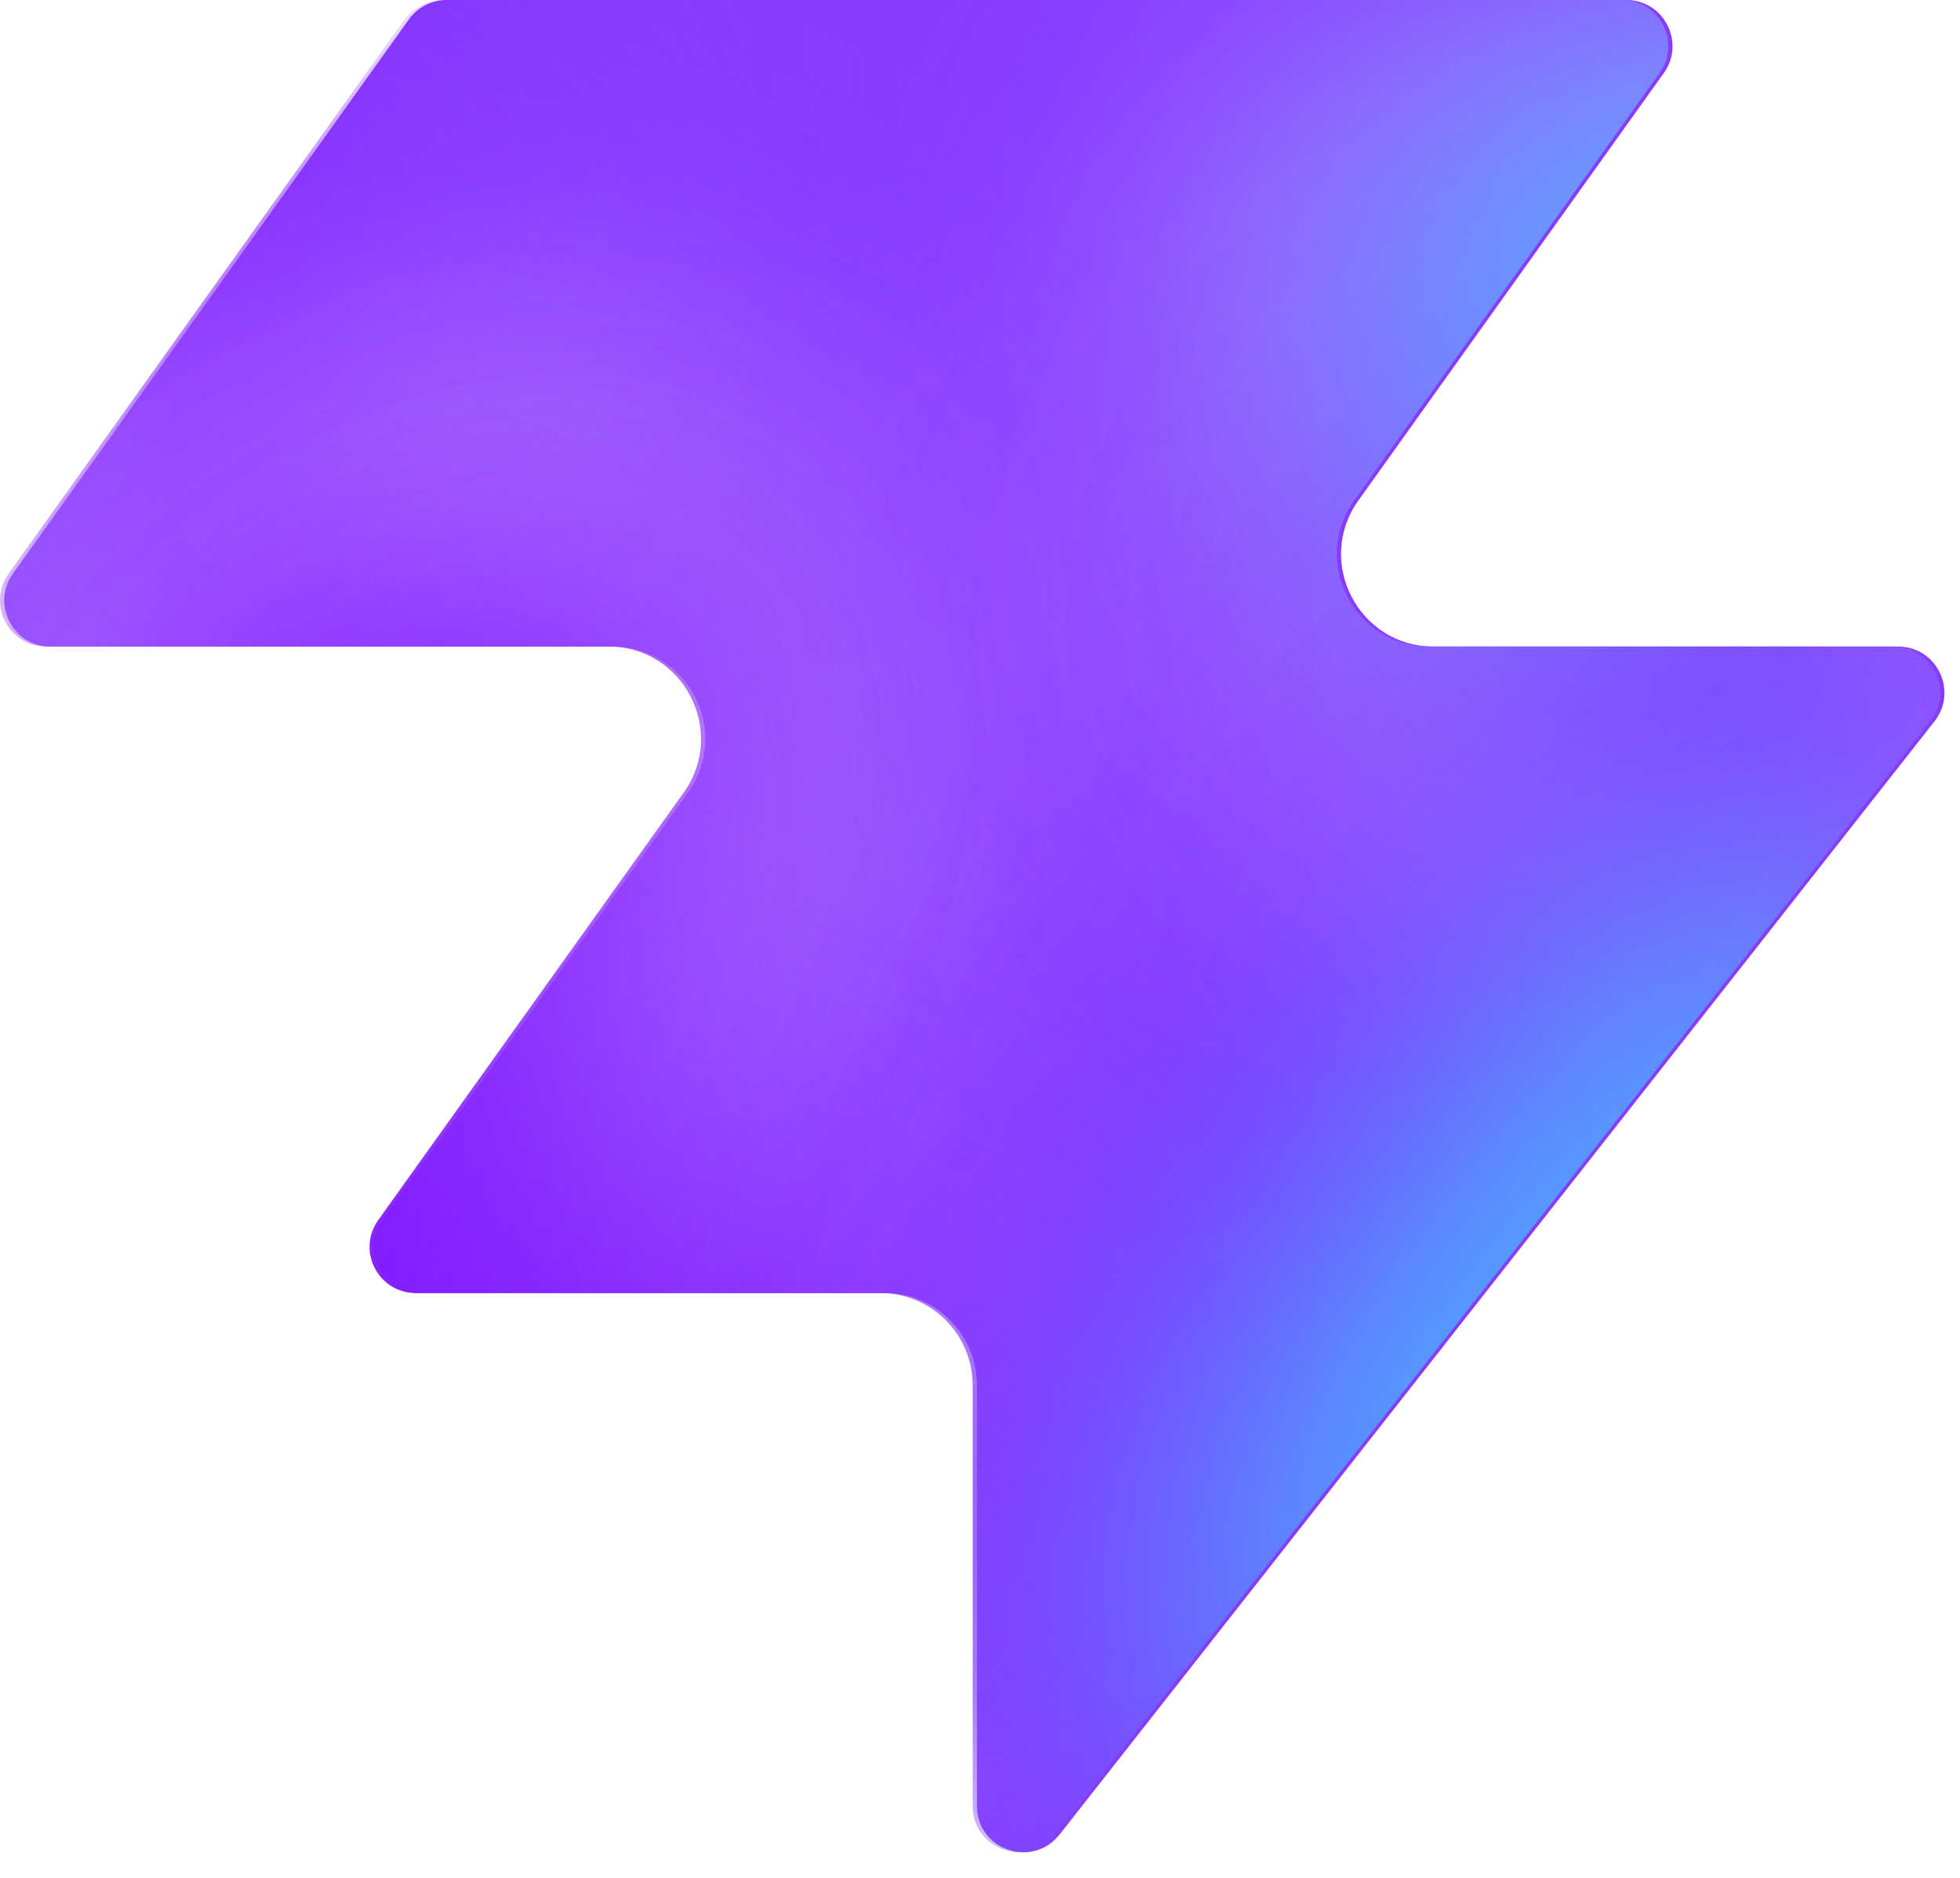
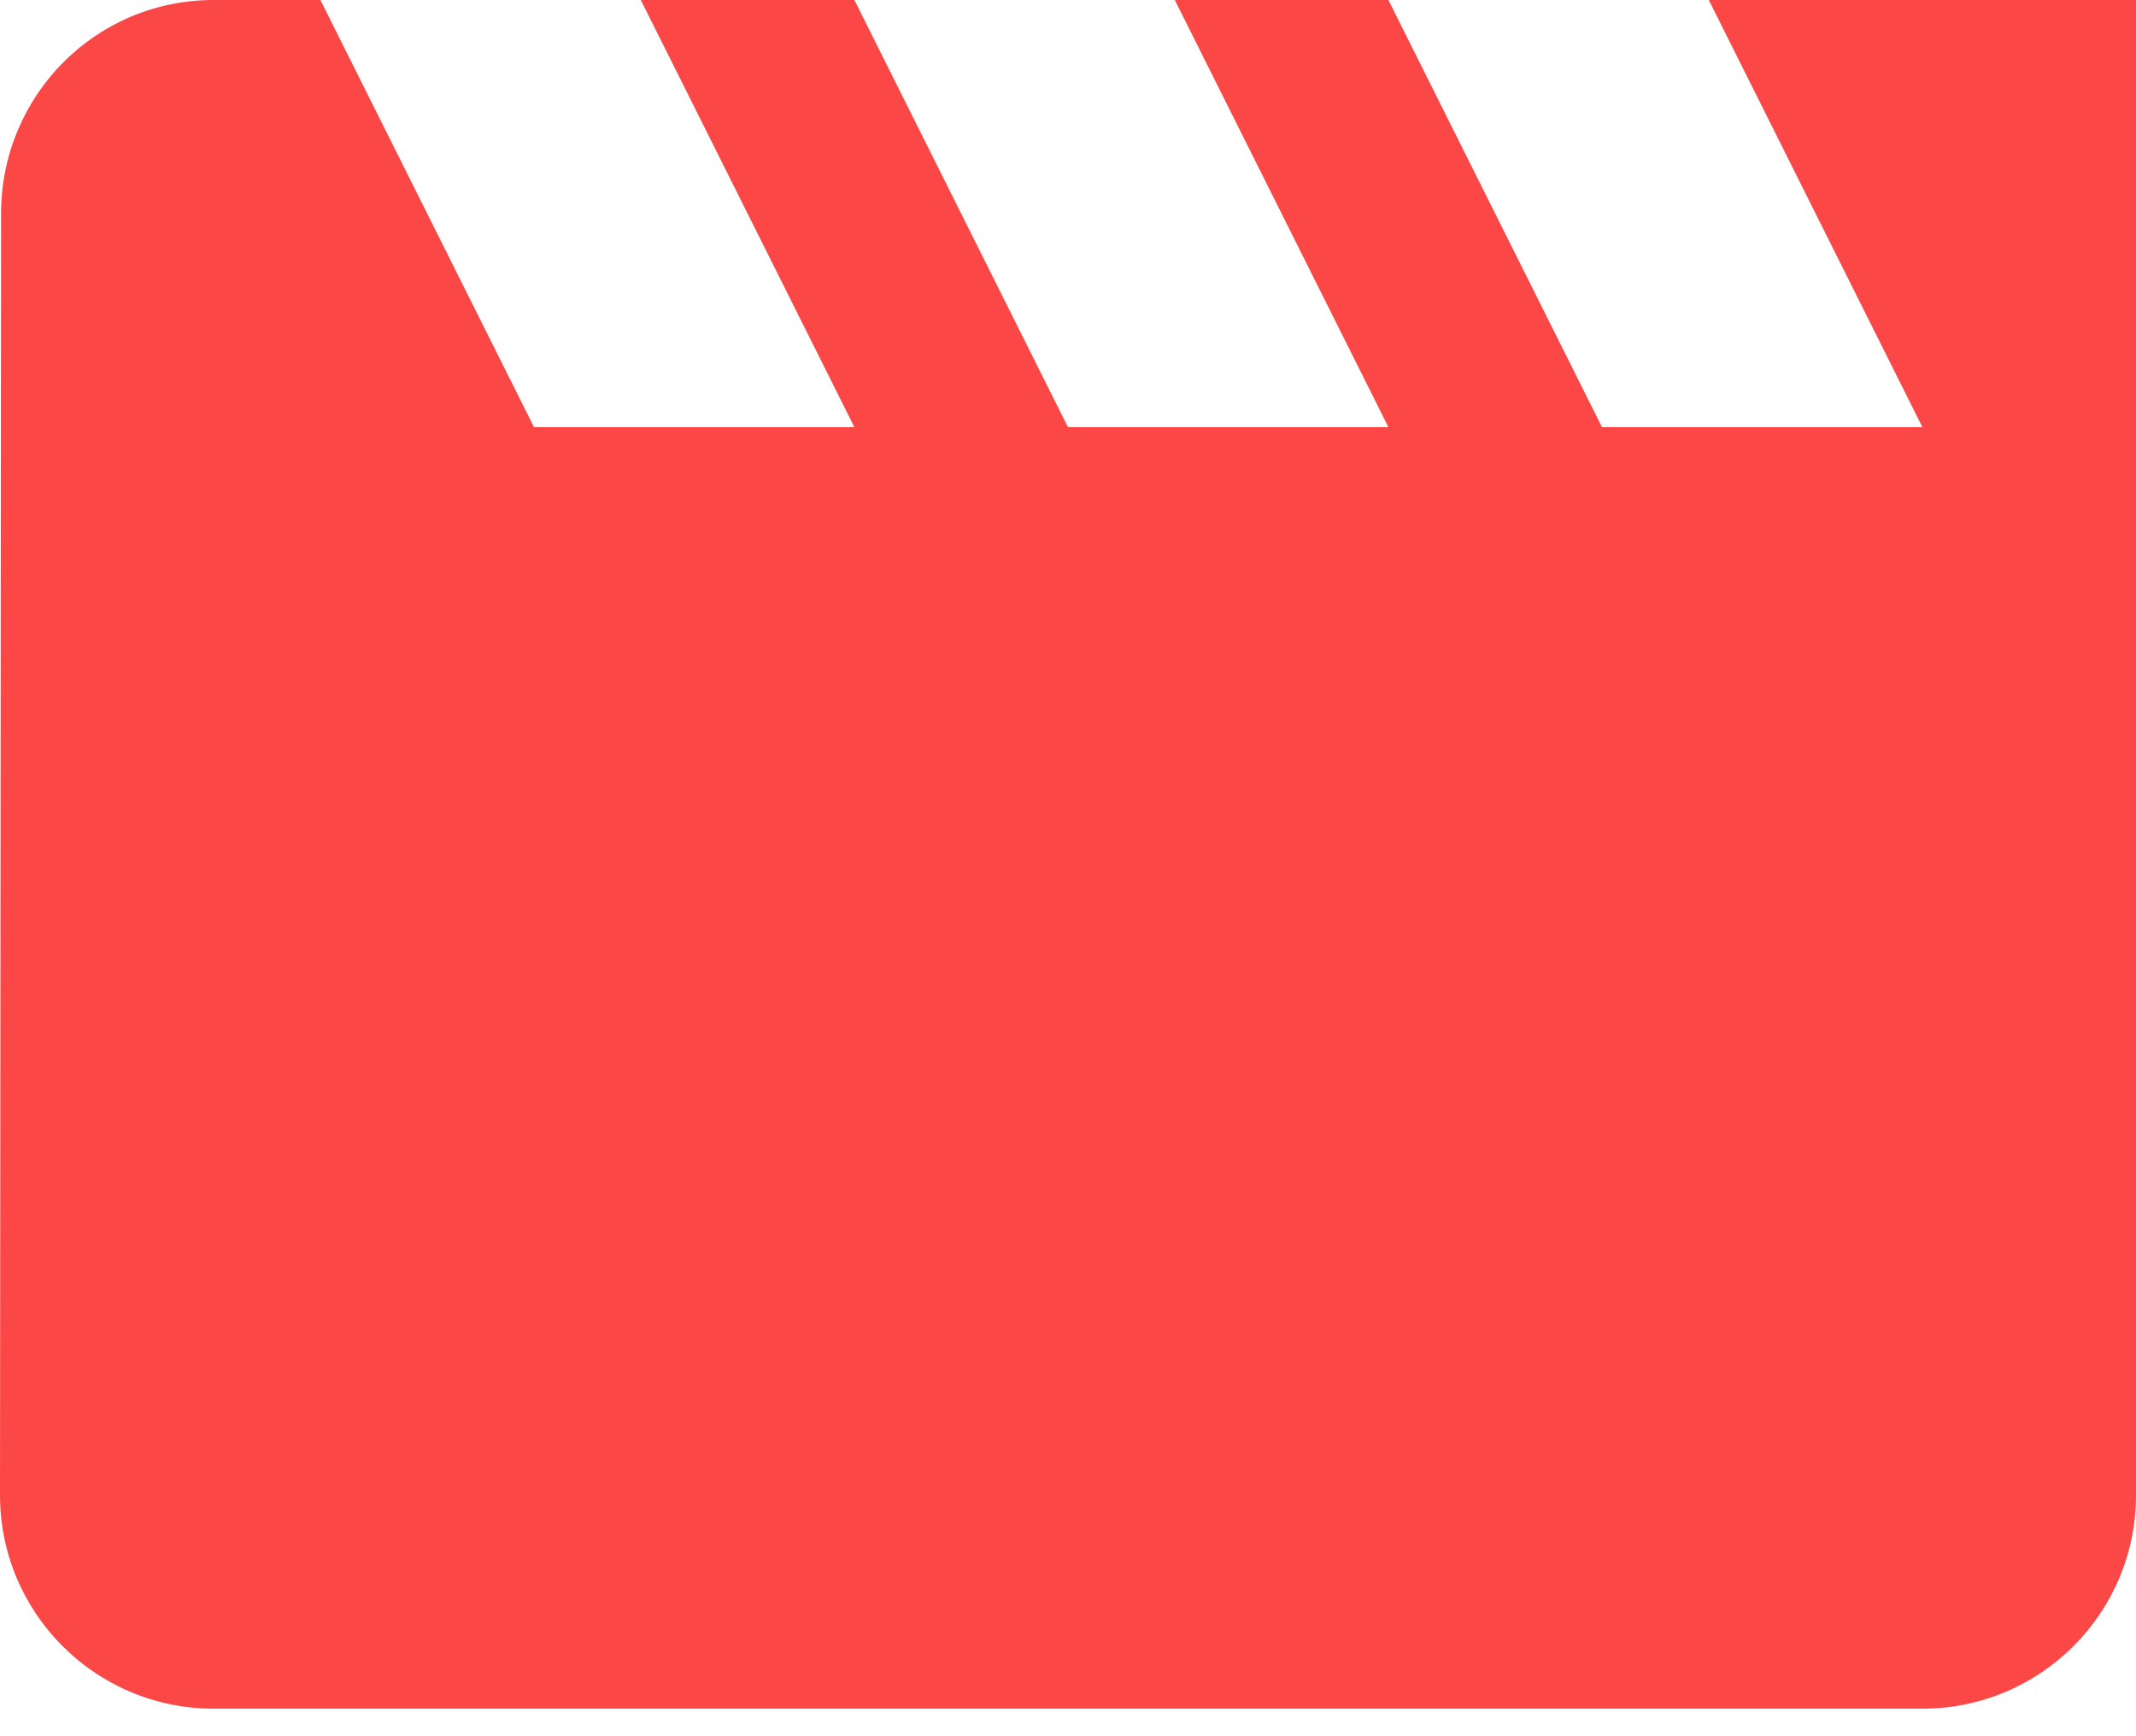
- <svg xmlns="http://www.w3.org/2000/svg" width="48" height="46" fill="none" viewBox="0 0 48 46">
-   <path fill="#863bff" d="M25.946 44.938c-.664.845-2.021.375-2.021-.698V33.937a2.26 2.26 0 0 0-2.262-2.262H10.287c-.92 0-1.456-1.04-.92-1.788l7.48-10.471c1.07-1.497 0-3.578-1.842-3.578H1.237c-.92 0-1.456-1.04-.92-1.788L10.013.474c.214-.297.556-.474.92-.474h28.894c.92 0 1.456 1.04.92 1.788l-7.48 10.471c-1.07 1.498 0 3.579 1.842 3.579h11.377c.943 0 1.473 1.088.89 1.83L25.947 44.94z" style="fill:#863bff;fill:color(display-p3 .525 .23 1);fill-opacity:1" />
-   <mask id="a" width="48" height="46" x="0" y="0" maskUnits="userSpaceOnUse" style="mask-type:alpha">
-     <path fill="#000" d="M25.842 44.938c-.664.844-2.021.375-2.021-.698V33.937a2.26 2.26 0 0 0-2.262-2.262H10.183c-.92 0-1.456-1.04-.92-1.788l7.48-10.471c1.07-1.498 0-3.579-1.842-3.579H1.133c-.92 0-1.456-1.04-.92-1.787L9.91.473c.214-.297.556-.474.92-.474h28.894c.92 0 1.456 1.04.92 1.788l-7.48 10.471c-1.07 1.498 0 3.578 1.842 3.578h11.377c.943 0 1.473 1.088.89 1.832L25.843 44.94z" style="fill:#000;fill-opacity:1" />
-   </mask>
-   <g mask="url(#a)">
-     <g filter="url(#b)">
-       <ellipse cx="5.508" cy="14.704" fill="#ede6ff" rx="5.508" ry="14.704" style="fill:#ede6ff;fill:color(display-p3 .927 .903 1);fill-opacity:1" transform="matrix(.00324 1 1 -.00324 -4.47 31.516)" />
-     </g>
-     <g filter="url(#c)">
-       <ellipse cx="10.399" cy="29.851" fill="#ede6ff" rx="10.399" ry="29.851" style="fill:#ede6ff;fill:color(display-p3 .927 .903 1);fill-opacity:1" transform="matrix(.00324 1 1 -.00324 -39.328 7.883)" />
-     </g>
-     <g filter="url(#d)">
-       <ellipse cx="5.508" cy="30.487" fill="#7e14ff" rx="5.508" ry="30.487" style="fill:#7e14ff;fill:color(display-p3 .492 .077 1);fill-opacity:1" transform="rotate(89.814 -25.913 -14.639)scale(1 -1)" />
-     </g>
-     <g filter="url(#e)">
-       <ellipse cx="5.508" cy="30.599" fill="#7e14ff" rx="5.508" ry="30.599" style="fill:#7e14ff;fill:color(display-p3 .492 .077 1);fill-opacity:1" transform="rotate(89.814 -32.644 -3.334)scale(1 -1)" />
-     </g>
-     <g filter="url(#f)">
-       <ellipse cx="5.508" cy="30.599" fill="#7e14ff" rx="5.508" ry="30.599" style="fill:#7e14ff;fill:color(display-p3 .492 .077 1);fill-opacity:1" transform="matrix(.00324 1 1 -.00324 -34.34 30.47)" />
-     </g>
-     <g filter="url(#g)">
-       <ellipse cx="14.072" cy="22.078" fill="#ede6ff" rx="14.072" ry="22.078" style="fill:#ede6ff;fill:color(display-p3 .927 .903 1);fill-opacity:1" transform="rotate(93.35 24.506 48.493)scale(-1 1)" />
-     </g>
-     <g filter="url(#h)">
-       <ellipse cx="3.47" cy="21.501" fill="#7e14ff" rx="3.47" ry="21.501" style="fill:#7e14ff;fill:color(display-p3 .492 .077 1);fill-opacity:1" transform="rotate(89.009 28.708 47.59)scale(-1 1)" />
-     </g>
-     <g filter="url(#i)">
-       <ellipse cx="3.47" cy="21.501" fill="#7e14ff" rx="3.47" ry="21.501" style="fill:#7e14ff;fill:color(display-p3 .492 .077 1);fill-opacity:1" transform="rotate(89.009 28.708 47.59)scale(-1 1)" />
-     </g>
-     <g filter="url(#j)">
-       <ellipse cx=".387" cy="8.972" fill="#7e14ff" rx="4.407" ry="29.108" style="fill:#7e14ff;fill:color(display-p3 .492 .077 1);fill-opacity:1" transform="rotate(39.51 .387 8.972)" />
-     </g>
-     <g filter="url(#k)">
-       <ellipse cx="47.523" cy="-6.092" fill="#7e14ff" rx="4.407" ry="29.108" style="fill:#7e14ff;fill:color(display-p3 .492 .077 1);fill-opacity:1" transform="rotate(37.892 47.523 -6.092)" />
-     </g>
-     <g filter="url(#l)">
-       <ellipse cx="41.412" cy="6.333" fill="#47bfff" rx="5.971" ry="9.665" style="fill:#47bfff;fill:color(display-p3 .28 .748 1);fill-opacity:1" transform="rotate(37.892 41.412 6.333)" />
-     </g>
-     <g filter="url(#m)">
-       <ellipse cx="-1.879" cy="38.332" fill="#7e14ff" rx="4.407" ry="29.108" style="fill:#7e14ff;fill:color(display-p3 .492 .077 1);fill-opacity:1" transform="rotate(37.892 -1.88 38.332)" />
-     </g>
-     <g filter="url(#n)">
-       <ellipse cx="-1.879" cy="38.332" fill="#7e14ff" rx="4.407" ry="29.108" style="fill:#7e14ff;fill:color(display-p3 .492 .077 1);fill-opacity:1" transform="rotate(37.892 -1.88 38.332)" />
-     </g>
-     <g filter="url(#o)">
-       <ellipse cx="35.651" cy="29.907" fill="#7e14ff" rx="4.407" ry="29.108" style="fill:#7e14ff;fill:color(display-p3 .492 .077 1);fill-opacity:1" transform="rotate(37.892 35.651 29.907)" />
-     </g>
-     <g filter="url(#p)">
-       <ellipse cx="38.418" cy="32.4" fill="#47bfff" rx="5.971" ry="15.297" style="fill:#47bfff;fill:color(display-p3 .28 .748 1);fill-opacity:1" transform="rotate(37.892 38.418 32.4)" />
-     </g>
-   </g>
-   <defs>
-     <filter id="b" width="60.045" height="41.654" x="-19.77" y="16.149" color-interpolation-filters="sRGB" filterUnits="userSpaceOnUse">
-       <feFlood flood-opacity="0" result="BackgroundImageFix" />
-       <feBlend in="SourceGraphic" in2="BackgroundImageFix" result="shape" />
-       <feGaussianBlur result="effect1_foregroundBlur_2002_17158" stdDeviation="7.659" />
-     </filter>
-     <filter id="c" width="90.34" height="51.437" x="-54.613" y="-7.533" color-interpolation-filters="sRGB" filterUnits="userSpaceOnUse">
-       <feFlood flood-opacity="0" result="BackgroundImageFix" />
-       <feBlend in="SourceGraphic" in2="BackgroundImageFix" result="shape" />
-       <feGaussianBlur result="effect1_foregroundBlur_2002_17158" stdDeviation="7.659" />
-     </filter>
-     <filter id="d" width="79.355" height="29.4" x="-49.64" y="2.03" color-interpolation-filters="sRGB" filterUnits="userSpaceOnUse">
-       <feFlood flood-opacity="0" result="BackgroundImageFix" />
-       <feBlend in="SourceGraphic" in2="BackgroundImageFix" result="shape" />
-       <feGaussianBlur result="effect1_foregroundBlur_2002_17158" stdDeviation="4.596" />
-     </filter>
-     <filter id="e" width="79.579" height="29.4" x="-45.045" y="20.029" color-interpolation-filters="sRGB" filterUnits="userSpaceOnUse">
-       <feFlood flood-opacity="0" result="BackgroundImageFix" />
-       <feBlend in="SourceGraphic" in2="BackgroundImageFix" result="shape" />
-       <feGaussianBlur result="effect1_foregroundBlur_2002_17158" stdDeviation="4.596" />
-     </filter>
-     <filter id="f" width="79.579" height="29.4" x="-43.513" y="21.178" color-interpolation-filters="sRGB" filterUnits="userSpaceOnUse">
-       <feFlood flood-opacity="0" result="BackgroundImageFix" />
-       <feBlend in="SourceGraphic" in2="BackgroundImageFix" result="shape" />
-       <feGaussianBlur result="effect1_foregroundBlur_2002_17158" stdDeviation="4.596" />
-     </filter>
-     <filter id="g" width="74.749" height="58.852" x="15.756" y="-17.901" color-interpolation-filters="sRGB" filterUnits="userSpaceOnUse">
-       <feFlood flood-opacity="0" result="BackgroundImageFix" />
-       <feBlend in="SourceGraphic" in2="BackgroundImageFix" result="shape" />
-       <feGaussianBlur result="effect1_foregroundBlur_2002_17158" stdDeviation="7.659" />
-     </filter>
-     <filter id="h" width="61.377" height="25.362" x="23.548" y="2.284" color-interpolation-filters="sRGB" filterUnits="userSpaceOnUse">
-       <feFlood flood-opacity="0" result="BackgroundImageFix" />
-       <feBlend in="SourceGraphic" in2="BackgroundImageFix" result="shape" />
-       <feGaussianBlur result="effect1_foregroundBlur_2002_17158" stdDeviation="4.596" />
-     </filter>
-     <filter id="i" width="61.377" height="25.362" x="23.548" y="2.284" color-interpolation-filters="sRGB" filterUnits="userSpaceOnUse">
-       <feFlood flood-opacity="0" result="BackgroundImageFix" />
-       <feBlend in="SourceGraphic" in2="BackgroundImageFix" result="shape" />
-       <feGaussianBlur result="effect1_foregroundBlur_2002_17158" stdDeviation="4.596" />
-     </filter>
-     <filter id="j" width="56.045" height="63.649" x="-27.636" y="-22.853" color-interpolation-filters="sRGB" filterUnits="userSpaceOnUse">
-       <feFlood flood-opacity="0" result="BackgroundImageFix" />
-       <feBlend in="SourceGraphic" in2="BackgroundImageFix" result="shape" />
-       <feGaussianBlur result="effect1_foregroundBlur_2002_17158" stdDeviation="4.596" />
-     </filter>
-     <filter id="k" width="54.814" height="64.646" x="20.116" y="-38.415" color-interpolation-filters="sRGB" filterUnits="userSpaceOnUse">
-       <feFlood flood-opacity="0" result="BackgroundImageFix" />
-       <feBlend in="SourceGraphic" in2="BackgroundImageFix" result="shape" />
-       <feGaussianBlur result="effect1_foregroundBlur_2002_17158" stdDeviation="4.596" />
-     </filter>
-     <filter id="l" width="33.541" height="35.313" x="24.641" y="-11.323" color-interpolation-filters="sRGB" filterUnits="userSpaceOnUse">
-       <feFlood flood-opacity="0" result="BackgroundImageFix" />
-       <feBlend in="SourceGraphic" in2="BackgroundImageFix" result="shape" />
-       <feGaussianBlur result="effect1_foregroundBlur_2002_17158" stdDeviation="4.596" />
-     </filter>
-     <filter id="m" width="54.814" height="64.646" x="-29.286" y="6.009" color-interpolation-filters="sRGB" filterUnits="userSpaceOnUse">
-       <feFlood flood-opacity="0" result="BackgroundImageFix" />
-       <feBlend in="SourceGraphic" in2="BackgroundImageFix" result="shape" />
-       <feGaussianBlur result="effect1_foregroundBlur_2002_17158" stdDeviation="4.596" />
-     </filter>
-     <filter id="n" width="54.814" height="64.646" x="-29.286" y="6.009" color-interpolation-filters="sRGB" filterUnits="userSpaceOnUse">
-       <feFlood flood-opacity="0" result="BackgroundImageFix" />
-       <feBlend in="SourceGraphic" in2="BackgroundImageFix" result="shape" />
-       <feGaussianBlur result="effect1_foregroundBlur_2002_17158" stdDeviation="4.596" />
-     </filter>
-     <filter id="o" width="54.814" height="64.646" x="8.244" y="-2.416" color-interpolation-filters="sRGB" filterUnits="userSpaceOnUse">
-       <feFlood flood-opacity="0" result="BackgroundImageFix" />
-       <feBlend in="SourceGraphic" in2="BackgroundImageFix" result="shape" />
-       <feGaussianBlur result="effect1_foregroundBlur_2002_17158" stdDeviation="4.596" />
-     </filter>
-     <filter id="p" width="39.409" height="43.623" x="18.713" y="10.588" color-interpolation-filters="sRGB" filterUnits="userSpaceOnUse">
-       <feFlood flood-opacity="0" result="BackgroundImageFix" />
-       <feBlend in="SourceGraphic" in2="BackgroundImageFix" result="shape" />
-       <feGaussianBlur result="effect1_foregroundBlur_2002_17158" stdDeviation="4.596" />
-     </filter>
-   </defs>
+ <svg xmlns="http://www.w3.org/2000/svg" width="32" height="26" viewBox="0 0 32 26" fill="none">
+   <path d="M25.6 0L28.8 6.4H24L20.8 0H17.6L20.8 6.4H16L12.8 0H9.6L12.8 6.4H8L4.8 0H3.2C1.432 0 0.016 1.432 0.016 3.2L0 22.4C0 24.168 1.432 25.6 3.2 25.6H28.8C30.568 25.6 32 24.168 32 22.4V0H25.6Z" fill="#FC4747" />
</svg>
